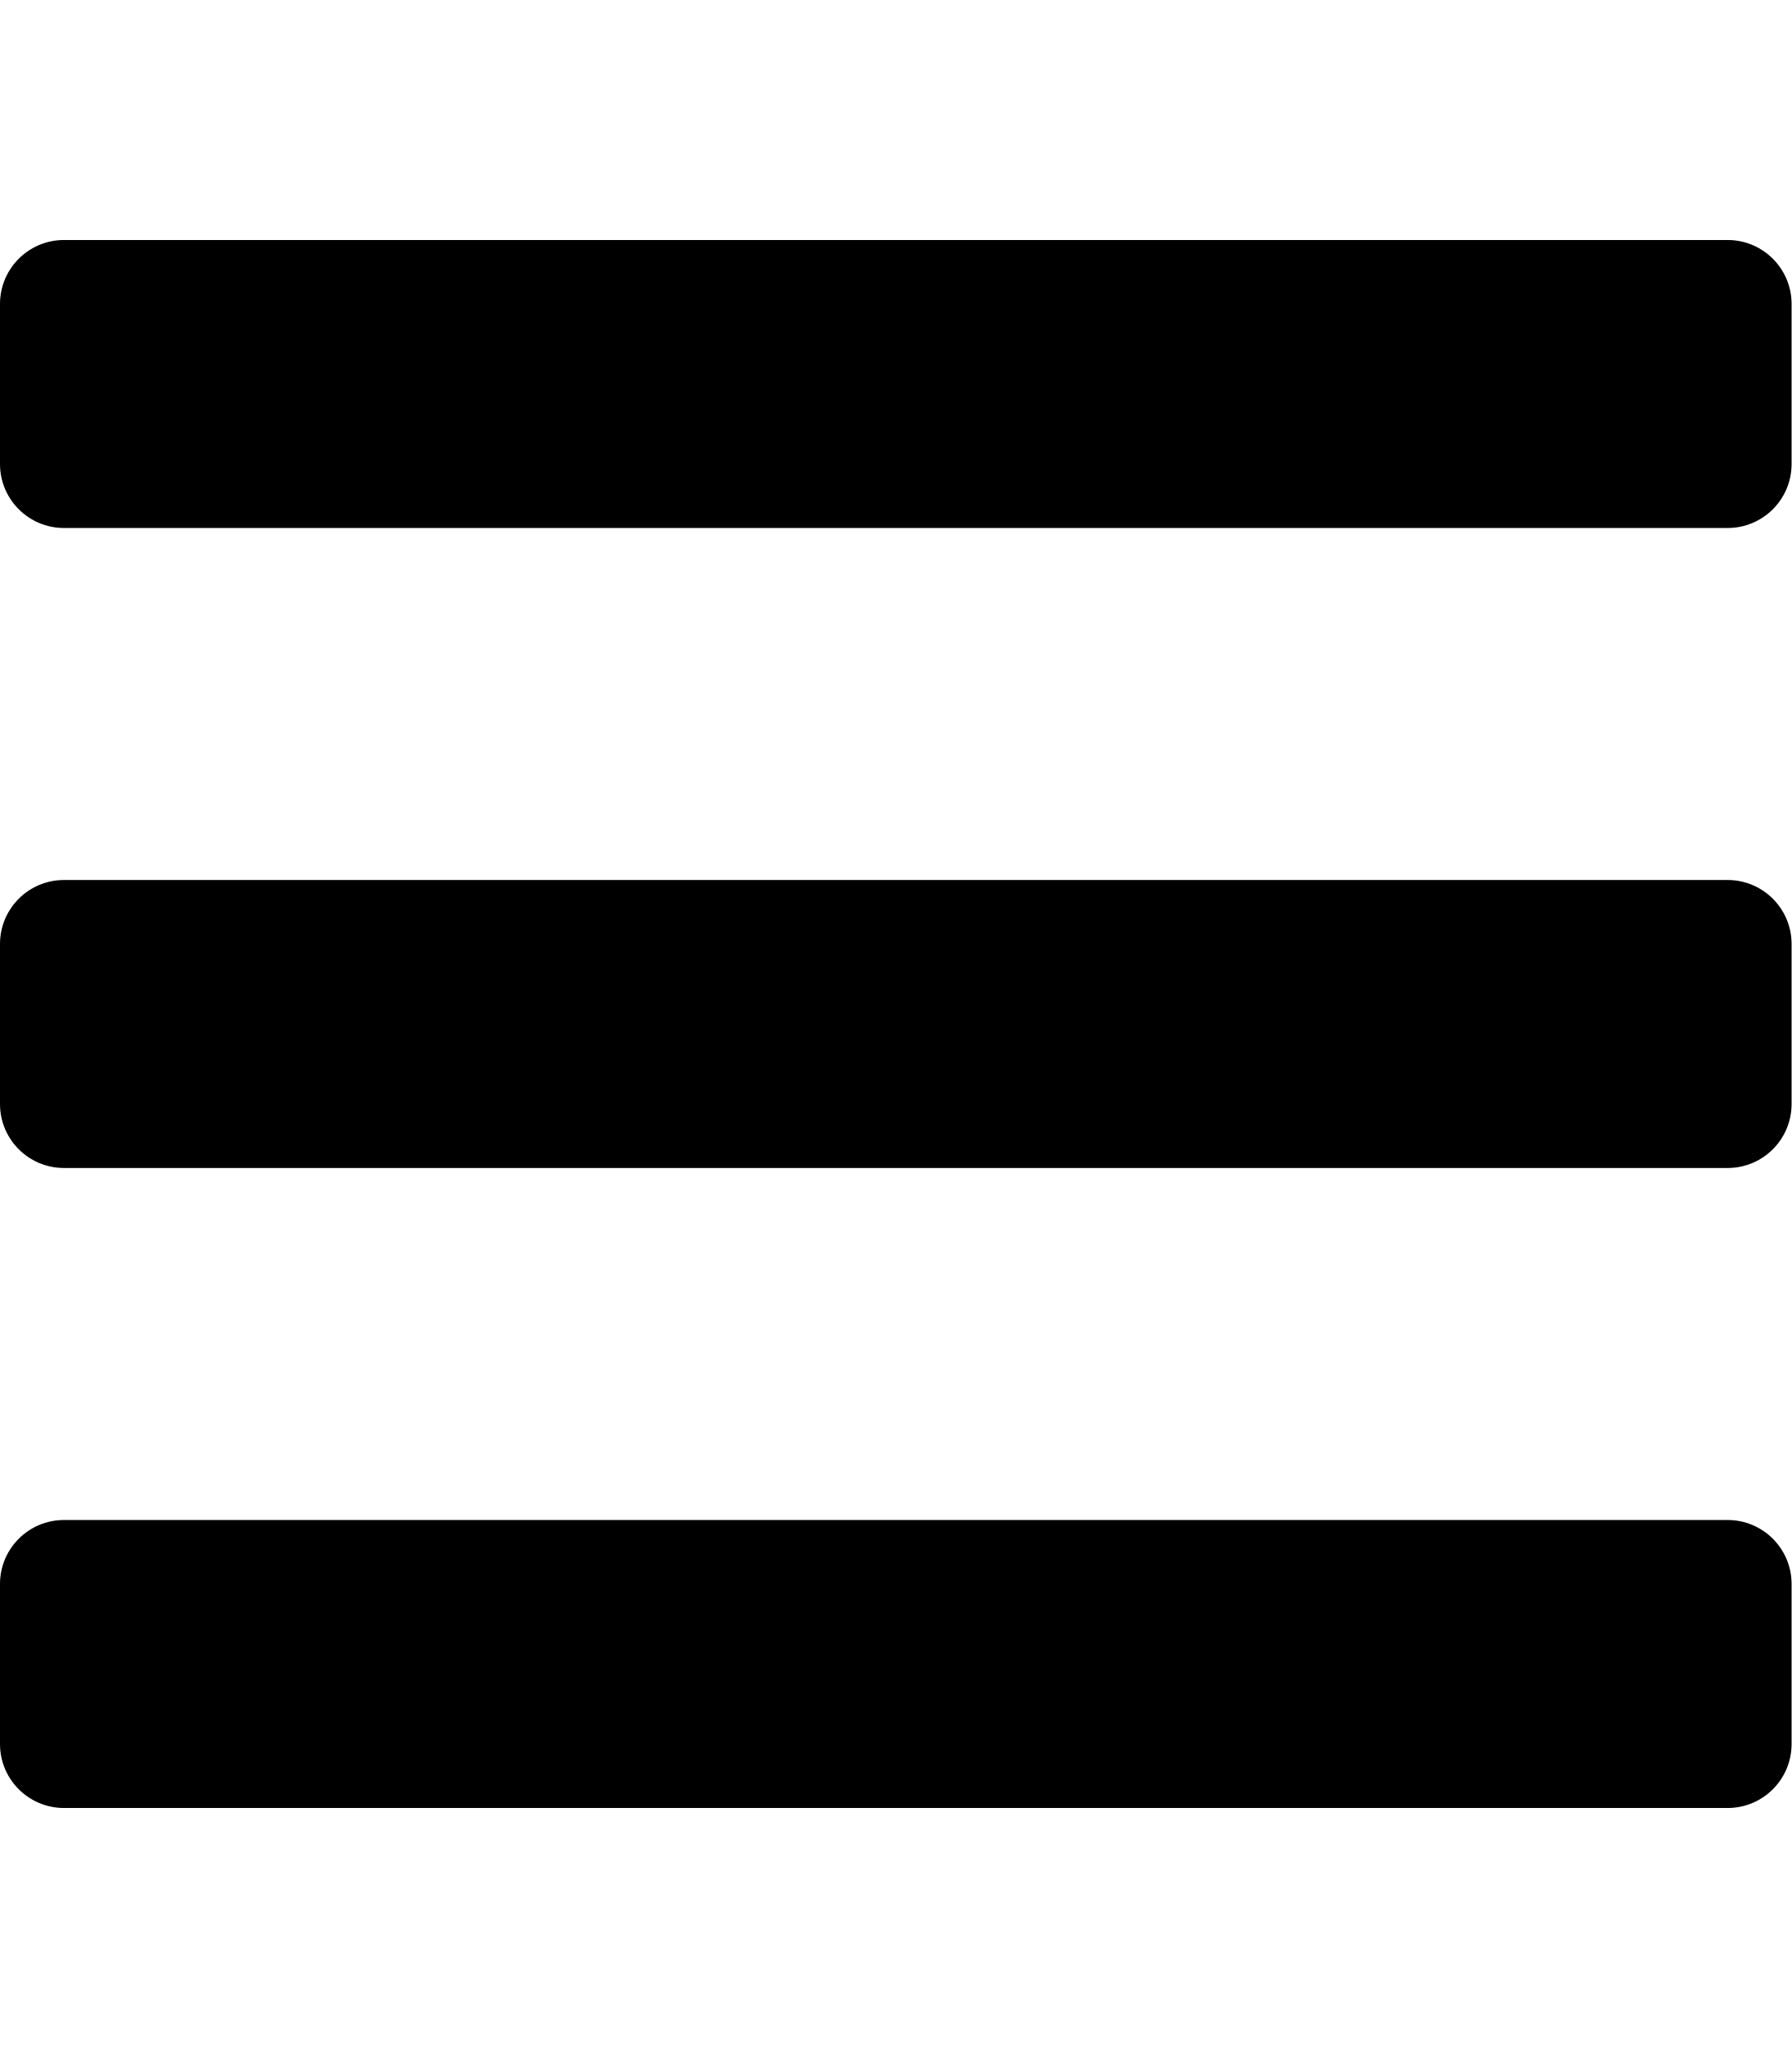
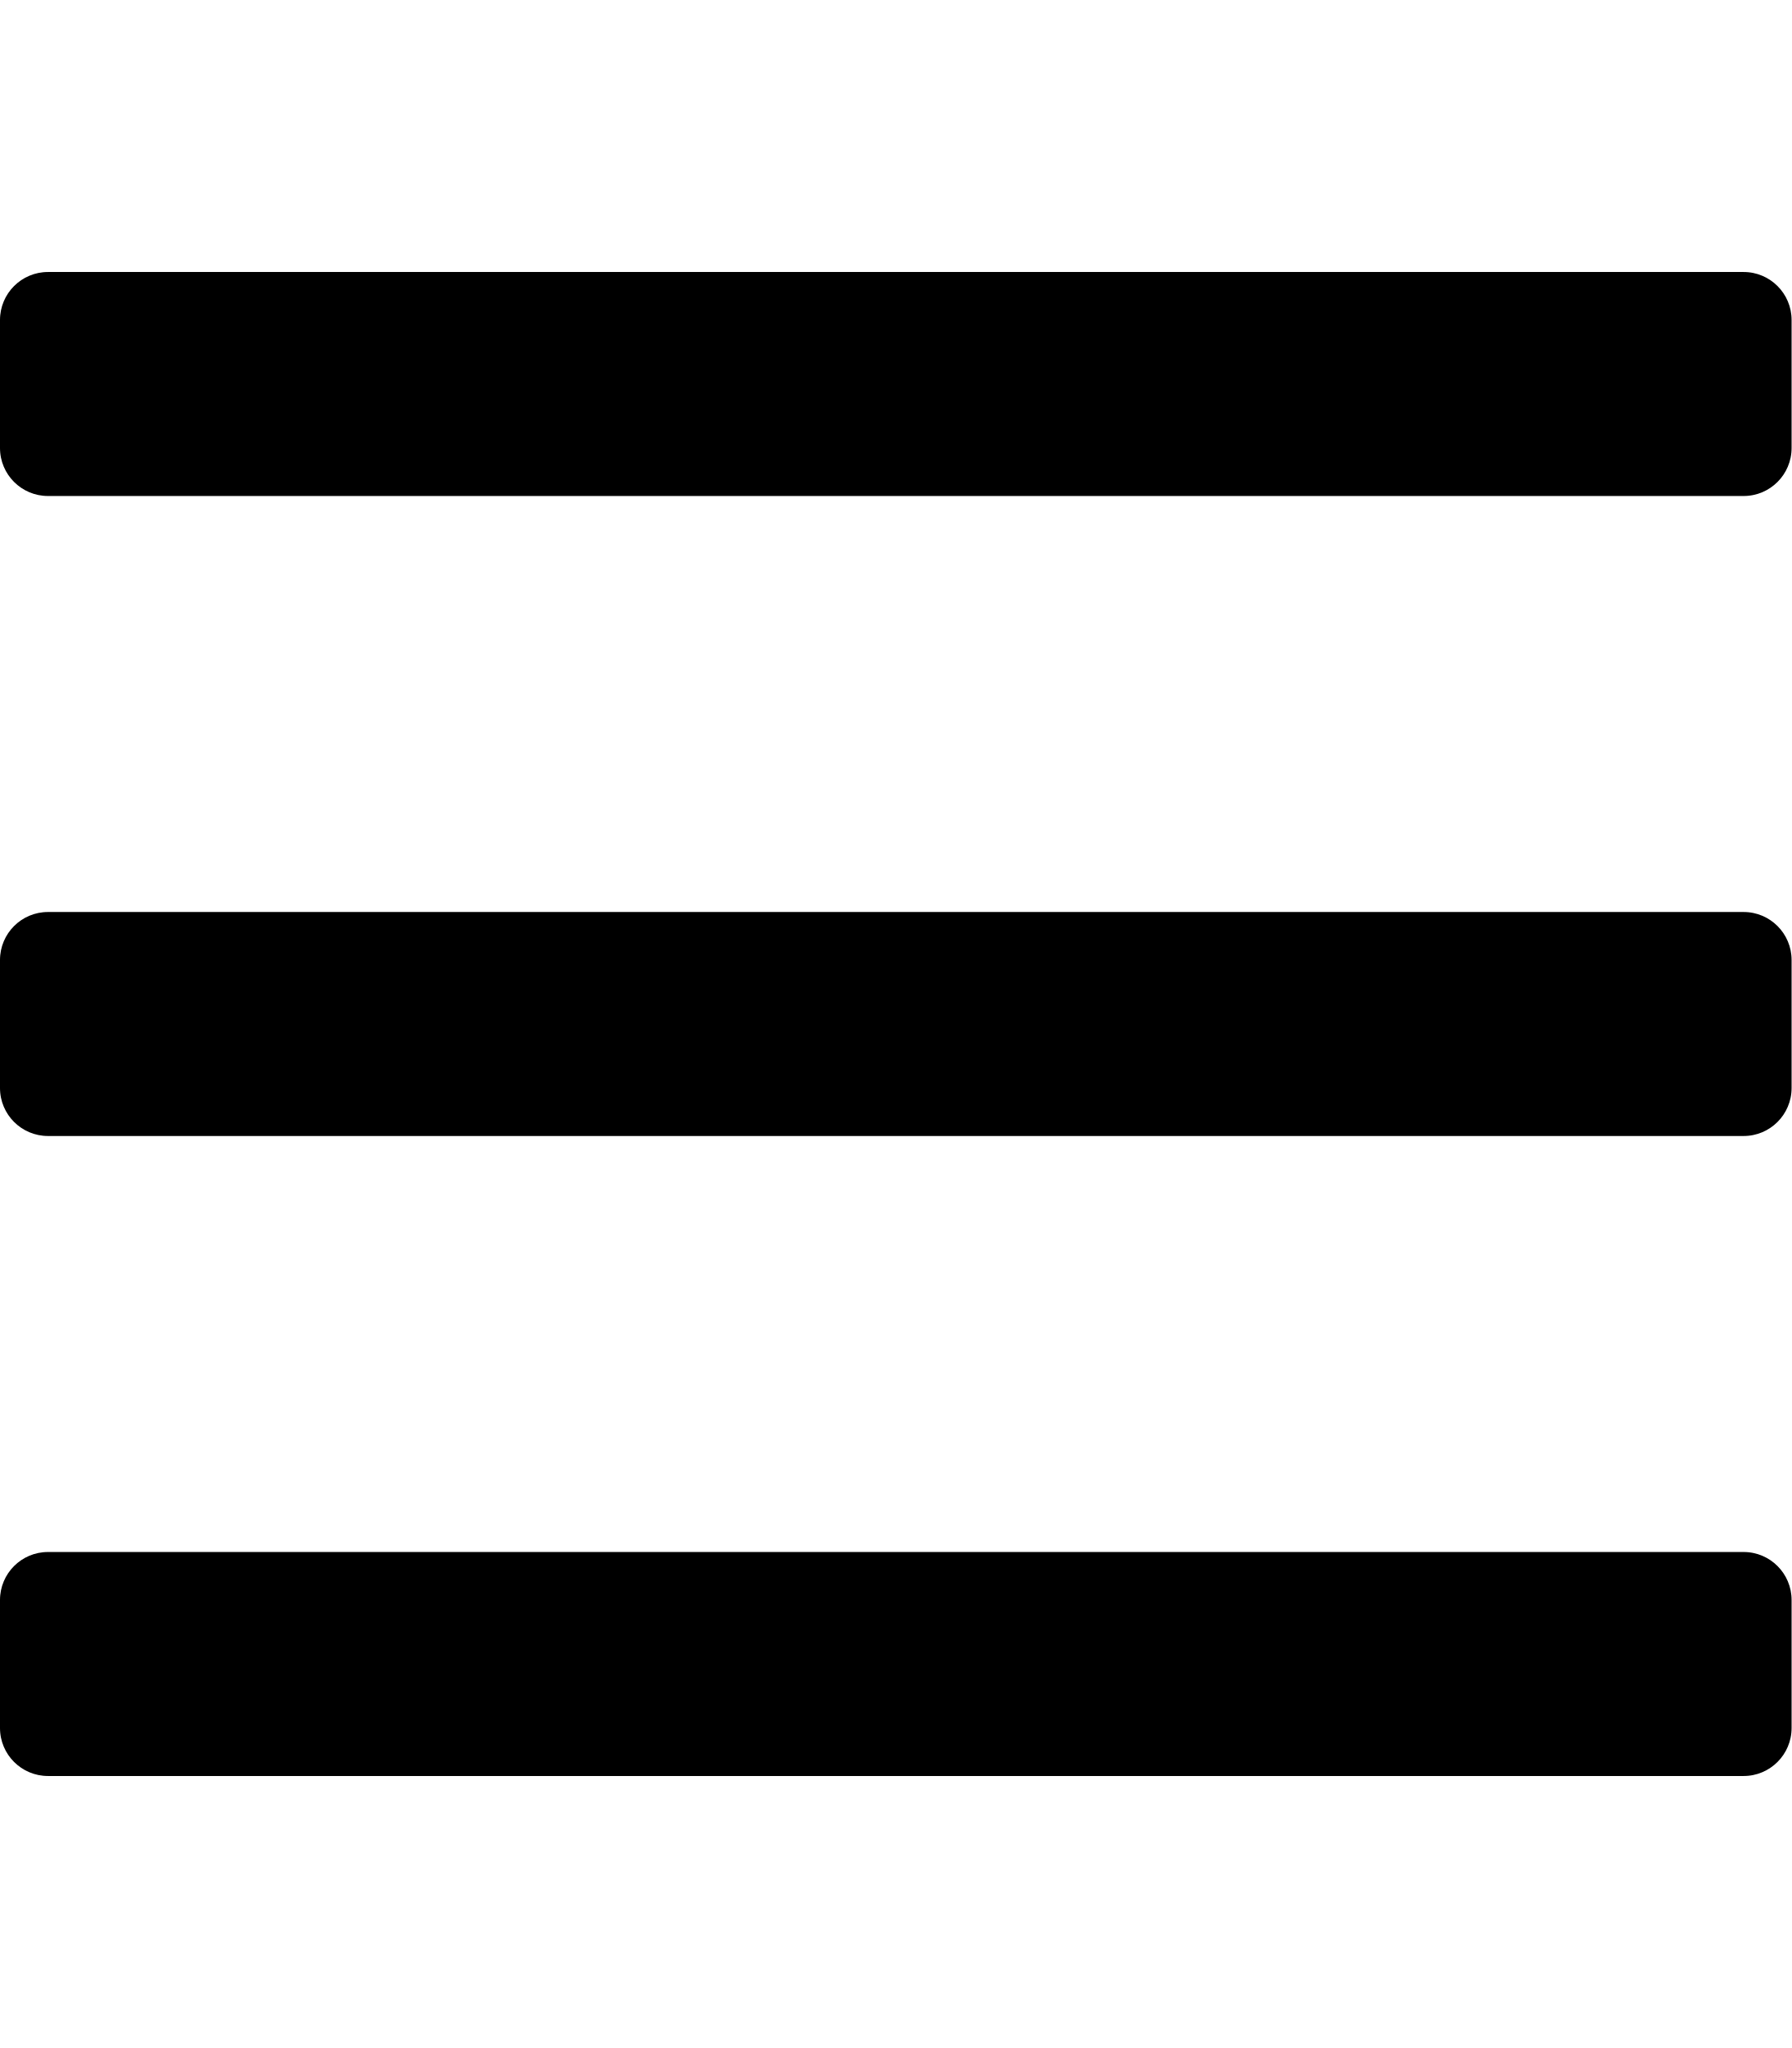
<svg xmlns="http://www.w3.org/2000/svg" viewBox="0 0 448 512">
-   <path d="M16 132h416c8.837 0 16-7.163 16-16V76c0-8.837-7.163-16-16-16H16C7.163 60 0 67.163 0 76v40c0 8.837 7.163 16 16 16zm0 160h416c8.837 0 16-7.163 16-16v-40c0-8.837-7.163-16-16-16H16c-8.837 0-16 7.163-16 16v40c0 8.837 7.163 16 16 16zm0 160h416c8.837 0 16-7.163 16-16v-40c0-8.837-7.163-16-16-16H16c-8.837 0-16 7.163-16 16v40c0 8.837 7.163 16 16 16z" />
+   <path d="M436 124H12c-6.627 0-12-5.373-12-12V80c0-6.627 5.373-12 12-12h424c6.627 0 12 5.373 12 12v32c0 6.627-5.373 12-12 12zm0 160H12c-6.627 0-12-5.373-12-12v-32c0-6.627 5.373-12 12-12h424c6.627 0 12 5.373 12 12v32c0 6.627-5.373 12-12 12zm0 160H12c-6.627 0-12-5.373-12-12v-32c0-6.627 5.373-12 12-12h424c6.627 0 12 5.373 12 12v32c0 6.627-5.373 12-12 12z" />
</svg>
